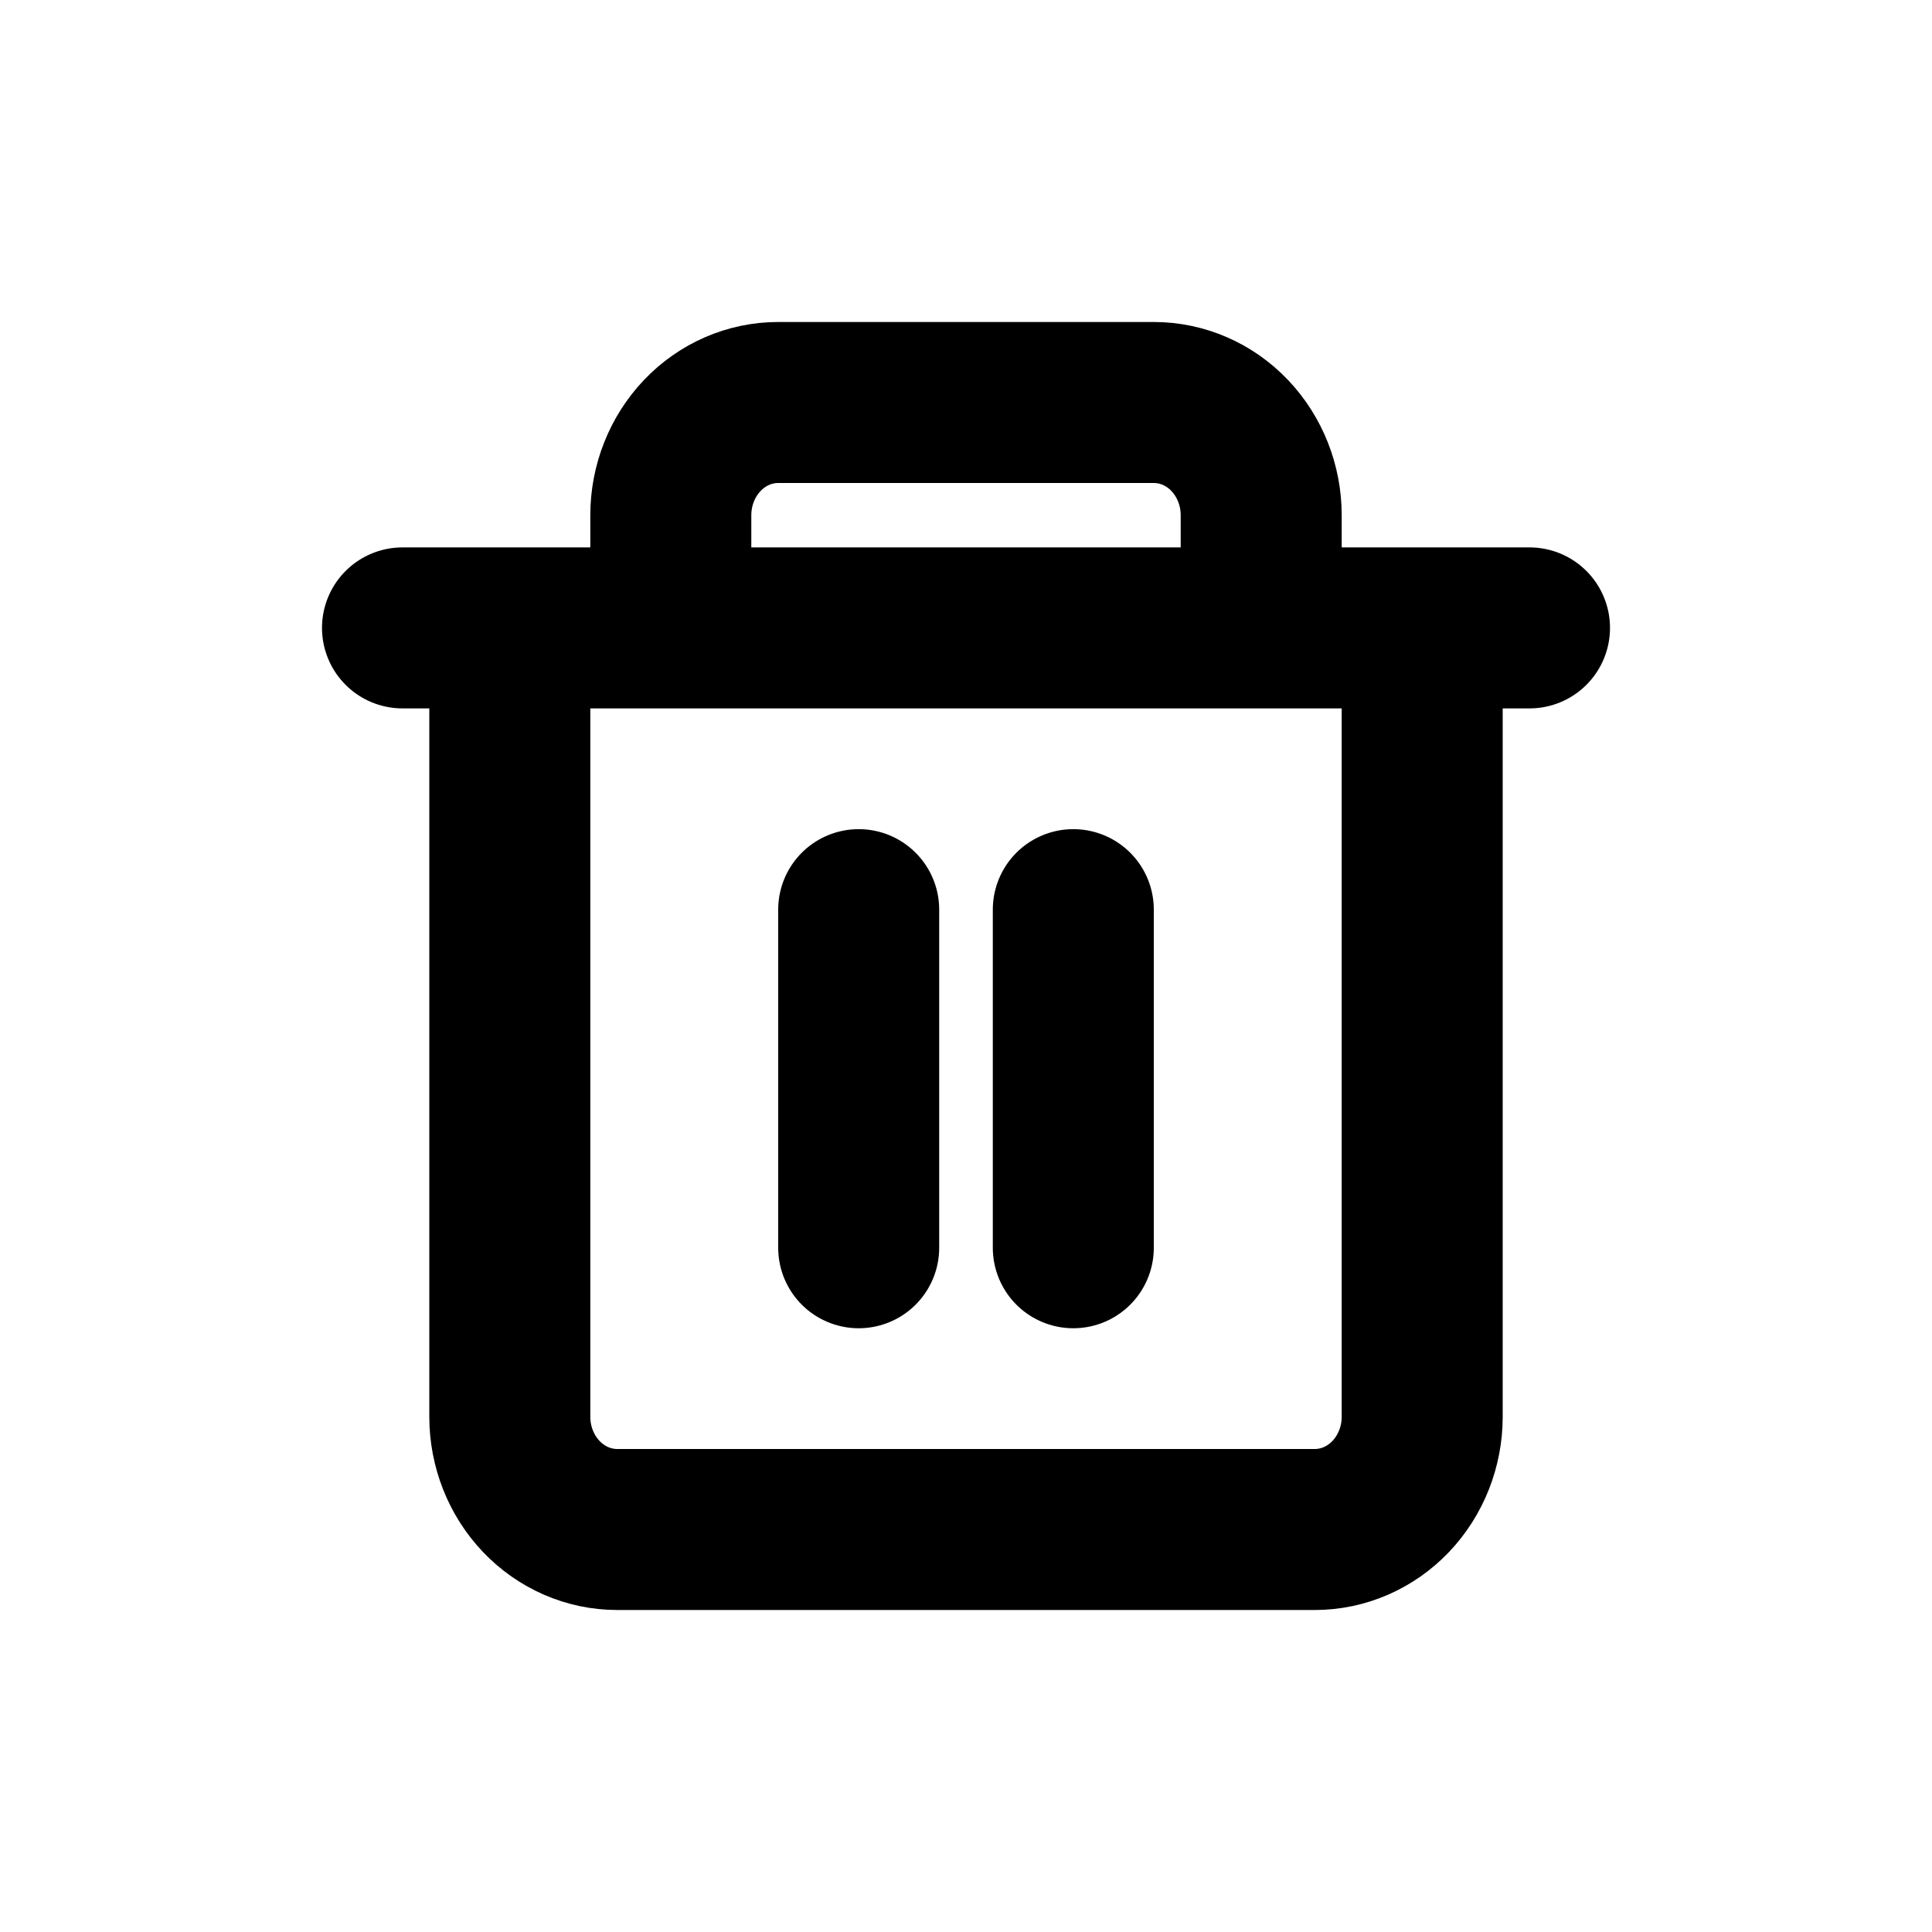
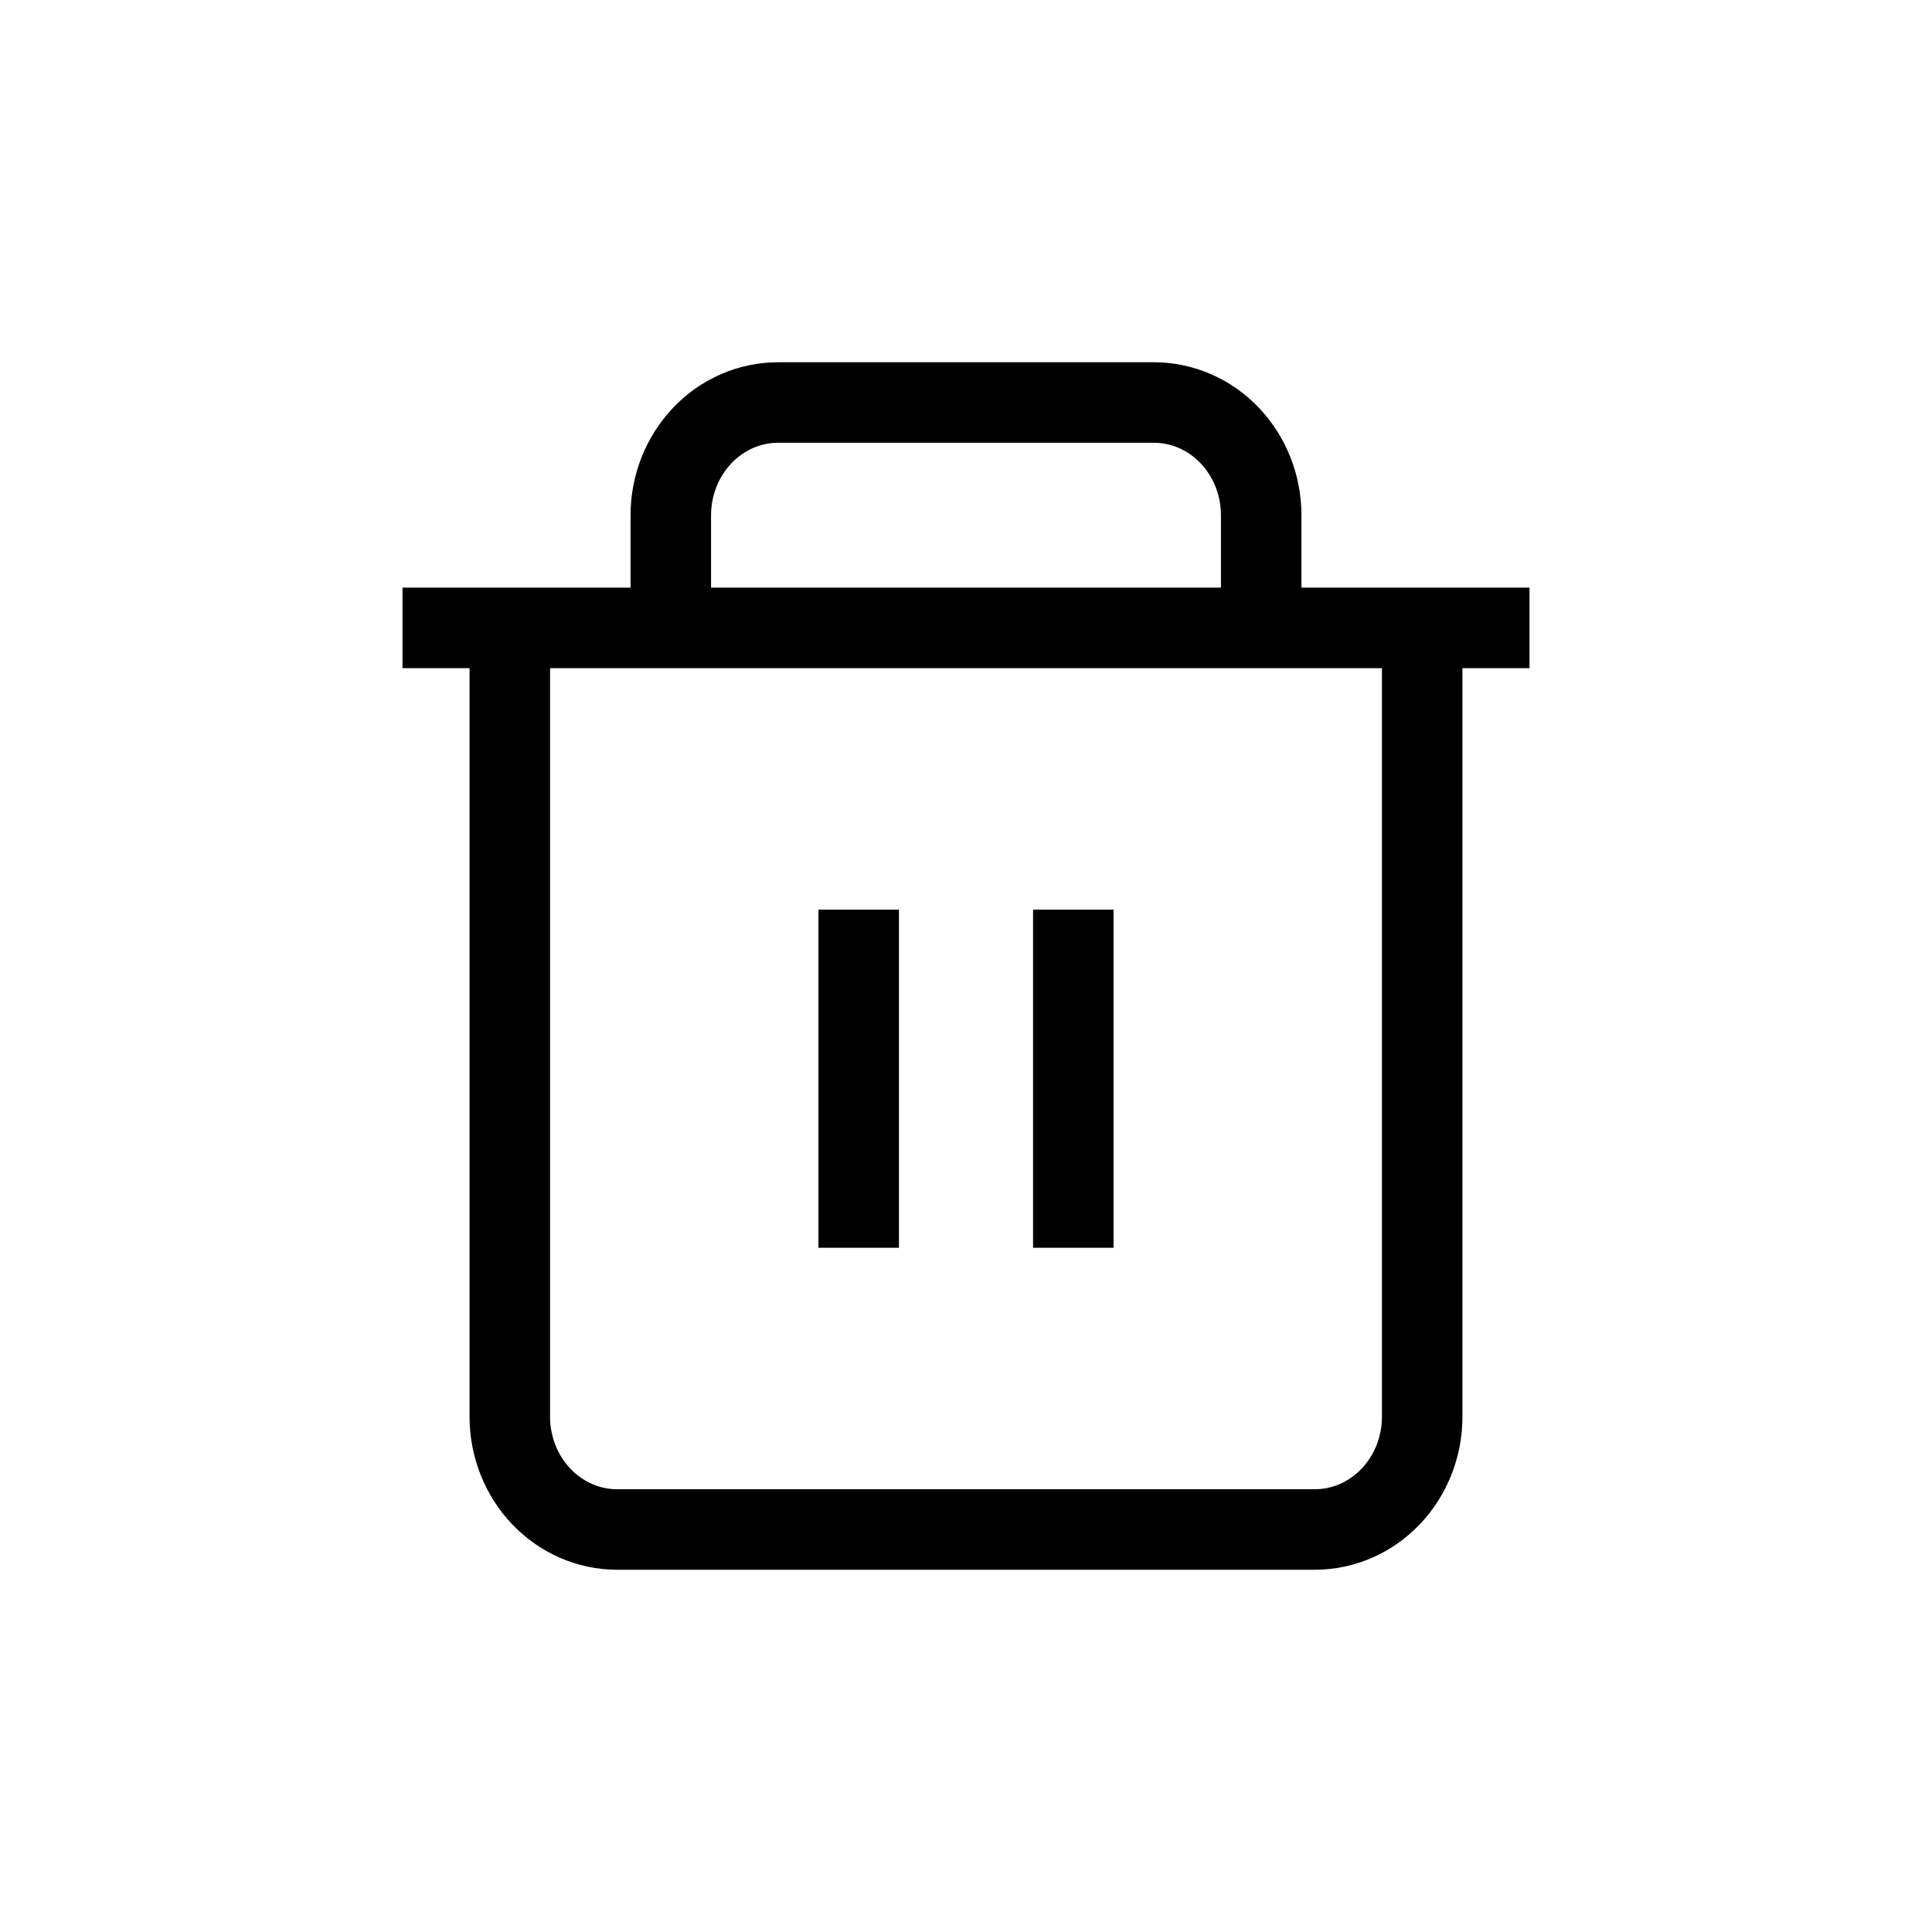
<svg xmlns="http://www.w3.org/2000/svg" width="24" height="24" viewBox="0 0 24 24" fill="none">
-   <path d="M5 7.8H6.333M6.333 7.8H19M6.333 7.8V17.6C6.333 17.971 6.474 18.327 6.724 18.59C6.974 18.852 7.313 19 7.667 19H16.333C16.687 19 17.026 18.852 17.276 18.59C17.526 18.327 17.667 17.971 17.667 17.6V7.8H6.333ZM8.333 7.8V6.4C8.333 6.029 8.474 5.673 8.724 5.41C8.974 5.147 9.313 5 9.667 5H14.333C14.687 5 15.026 5.147 15.276 5.41C15.526 5.673 15.667 6.029 15.667 6.4V7.8M13.333 11.3V15.5M10.667 11.3V13.4V15.5" stroke="black" stroke-width="2" stroke-linecap="round" stroke-linejoin="round" />
+   <path d="M5 7.8H6.333M6.333 7.8H19M6.333 7.8V17.6C6.333 17.971 6.474 18.327 6.724 18.59C6.974 18.852 7.313 19 7.667 19H16.333C16.687 19 17.026 18.852 17.276 18.59C17.526 18.327 17.667 17.971 17.667 17.6V7.8H6.333ZM8.333 7.8V6.4C8.333 6.029 8.474 5.673 8.724 5.41C8.974 5.147 9.313 5 9.667 5H14.333C14.687 5 15.026 5.147 15.276 5.41C15.526 5.673 15.667 6.029 15.667 6.4V7.8M13.333 11.3V15.5M10.667 11.3V13.4V15.5" stroke="black" strokeWidth="2" strokeLinecap="round" strokeLinejoin="round" />
</svg>
